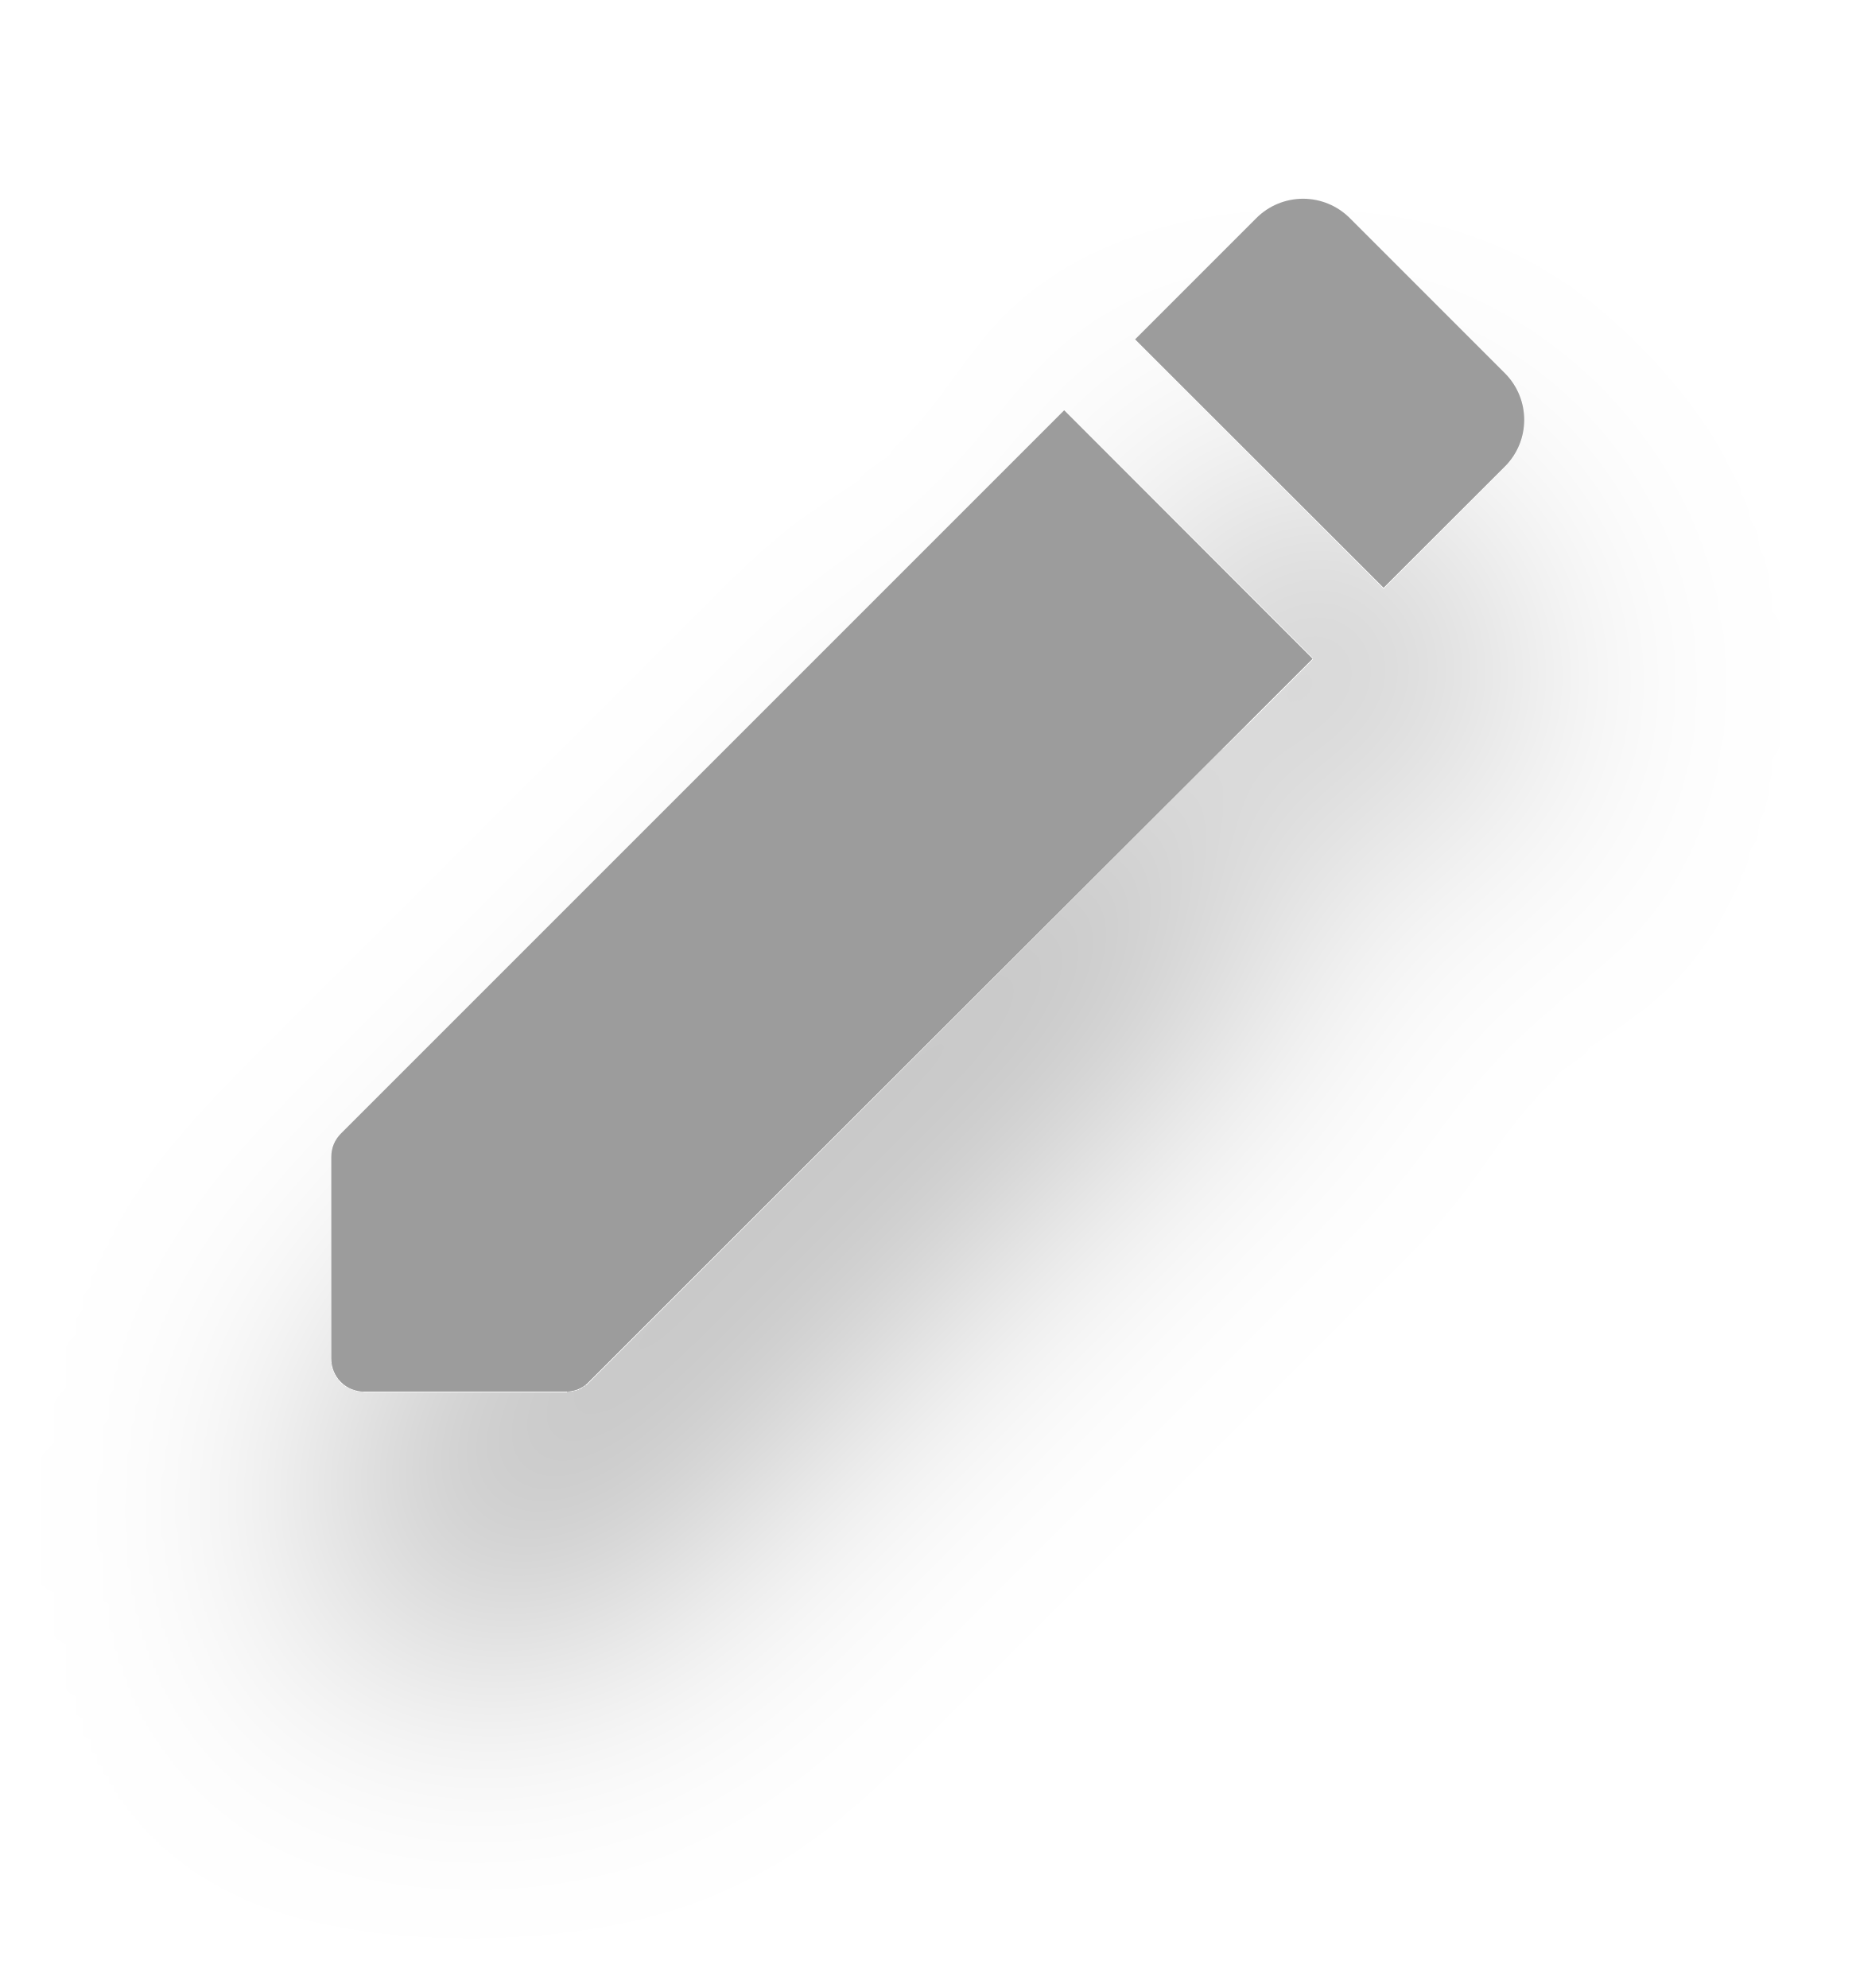
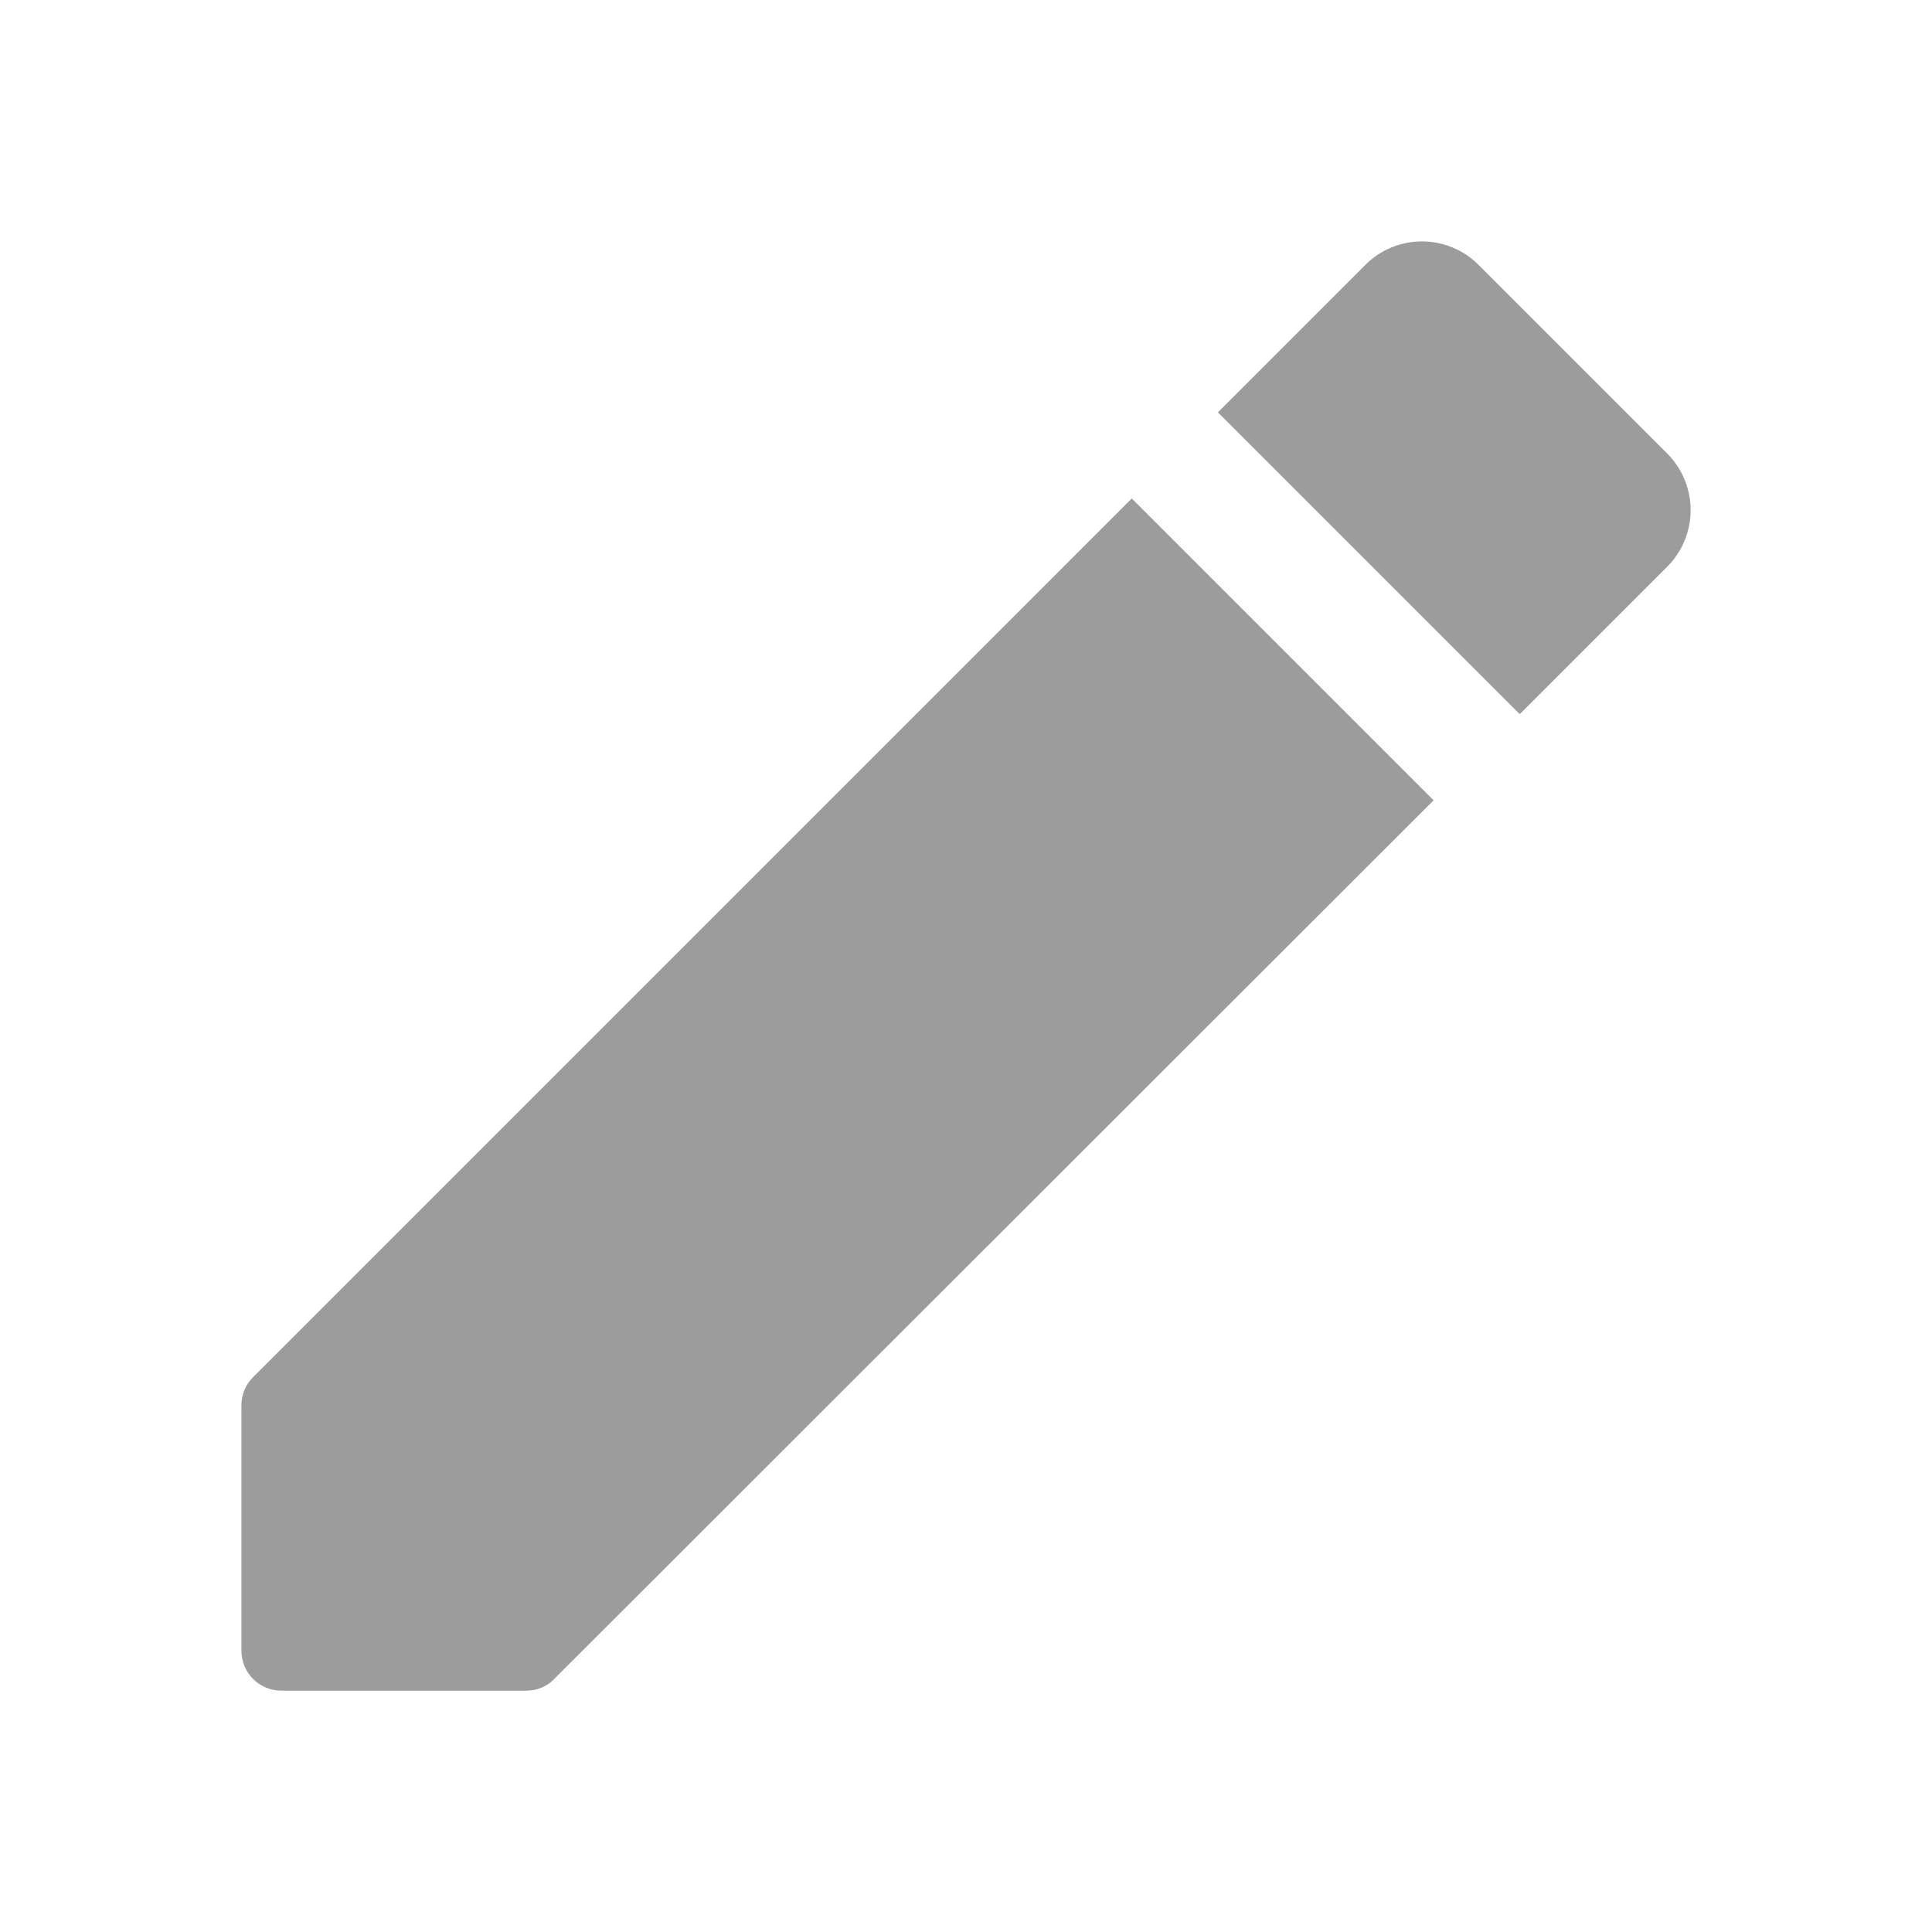
- <svg xmlns="http://www.w3.org/2000/svg" width="28" height="30" viewBox="0 0 28 30" fill="none">
-   <g filter="url(#filter0_d_218_1812)">
-     <path fill-rule="evenodd" clip-rule="evenodd" d="M22.709 5.631C23.099 6.021 23.099 6.651 22.709 7.041L20.879 8.871L17.129 5.121L18.959 3.291C19.146 3.104 19.399 2.999 19.664 2.999C19.928 2.999 20.182 3.104 20.369 3.291L22.709 5.631ZM4.999 20.501V17.461C4.999 17.321 5.049 17.201 5.149 17.101L16.059 6.191L19.809 9.941L8.889 20.851C8.799 20.951 8.669 21.001 8.539 21.001H5.499C5.219 21.001 4.999 20.781 4.999 20.501Z" fill="#9C9C9C" />
-   </g>
-   <defs>
-     <filter id="filter0_d_218_1812" x="-2" y="0" width="32" height="32" filterUnits="userSpaceOnUse" color-interpolation-filters="sRGB">
-       <feFlood flood-opacity="0" result="BackgroundImageFix" />
-       <feColorMatrix in="SourceAlpha" type="matrix" values="0 0 0 0 0 0 0 0 0 0 0 0 0 0 0 0 0 0 127 0" result="hardAlpha" />
-       <feOffset dy="4" />
-       <feGaussianBlur stdDeviation="2" />
-       <feComposite in2="hardAlpha" operator="out" />
-       <feColorMatrix type="matrix" values="0 0 0 0 0 0 0 0 0 0 0 0 0 0 0 0 0 0 0.25 0" />
-       <feBlend mode="normal" in2="BackgroundImageFix" result="effect1_dropShadow_218_1812" />
-       <feBlend mode="normal" in="SourceGraphic" in2="effect1_dropShadow_218_1812" result="shape" />
-     </filter>
-   </defs>
+ <svg xmlns="http://www.w3.org/2000/svg" width="24" height="24" viewBox="0 0 24 24" fill="none">
+   <path fill-rule="evenodd" clip-rule="evenodd" d="M20.709 5.632C21.099 6.022 21.099 6.652 20.709 7.042L18.879 8.872L15.129 5.122L16.959 3.292C17.146 3.104 17.399 2.999 17.664 2.999C17.928 2.999 18.182 3.104 18.369 3.292L20.709 5.632ZM2.999 20.502V17.462C2.999 17.322 3.049 17.201 3.149 17.102L14.059 6.192L17.809 9.942L6.889 20.852C6.799 20.951 6.669 21.002 6.539 21.002H3.499C3.219 21.002 2.999 20.782 2.999 20.502Z" fill="#9C9C9C" />
</svg>
